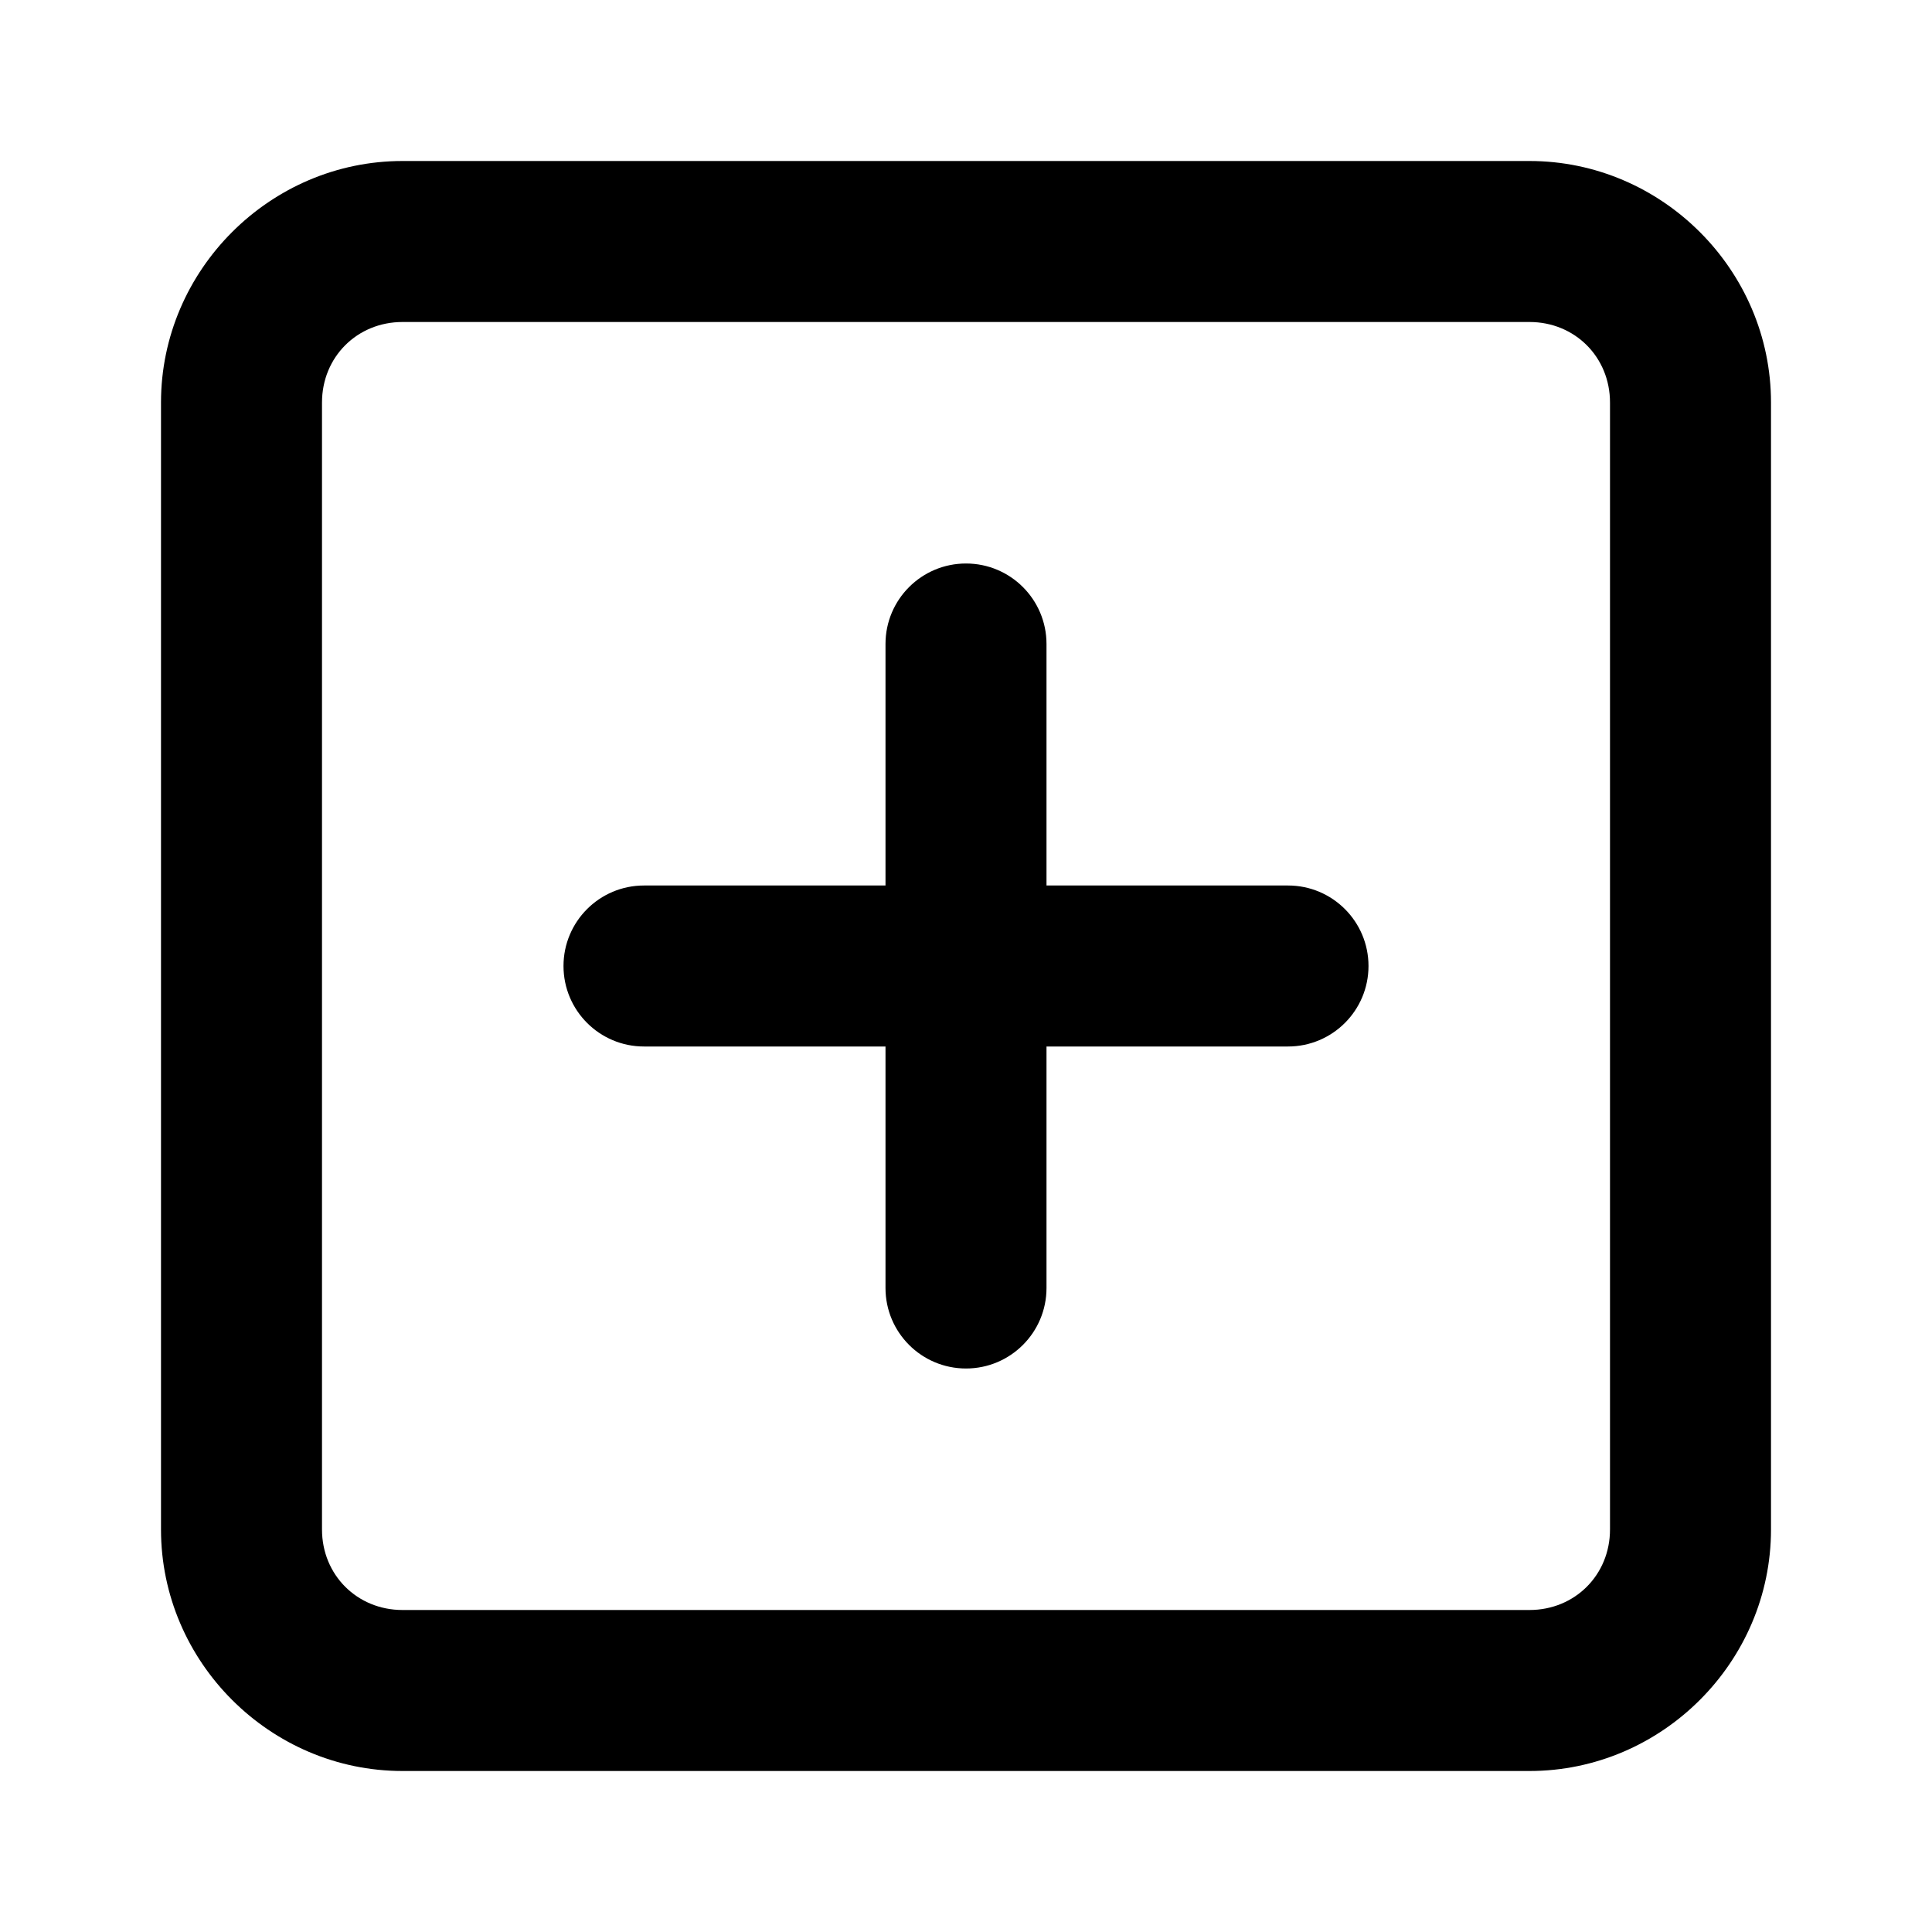
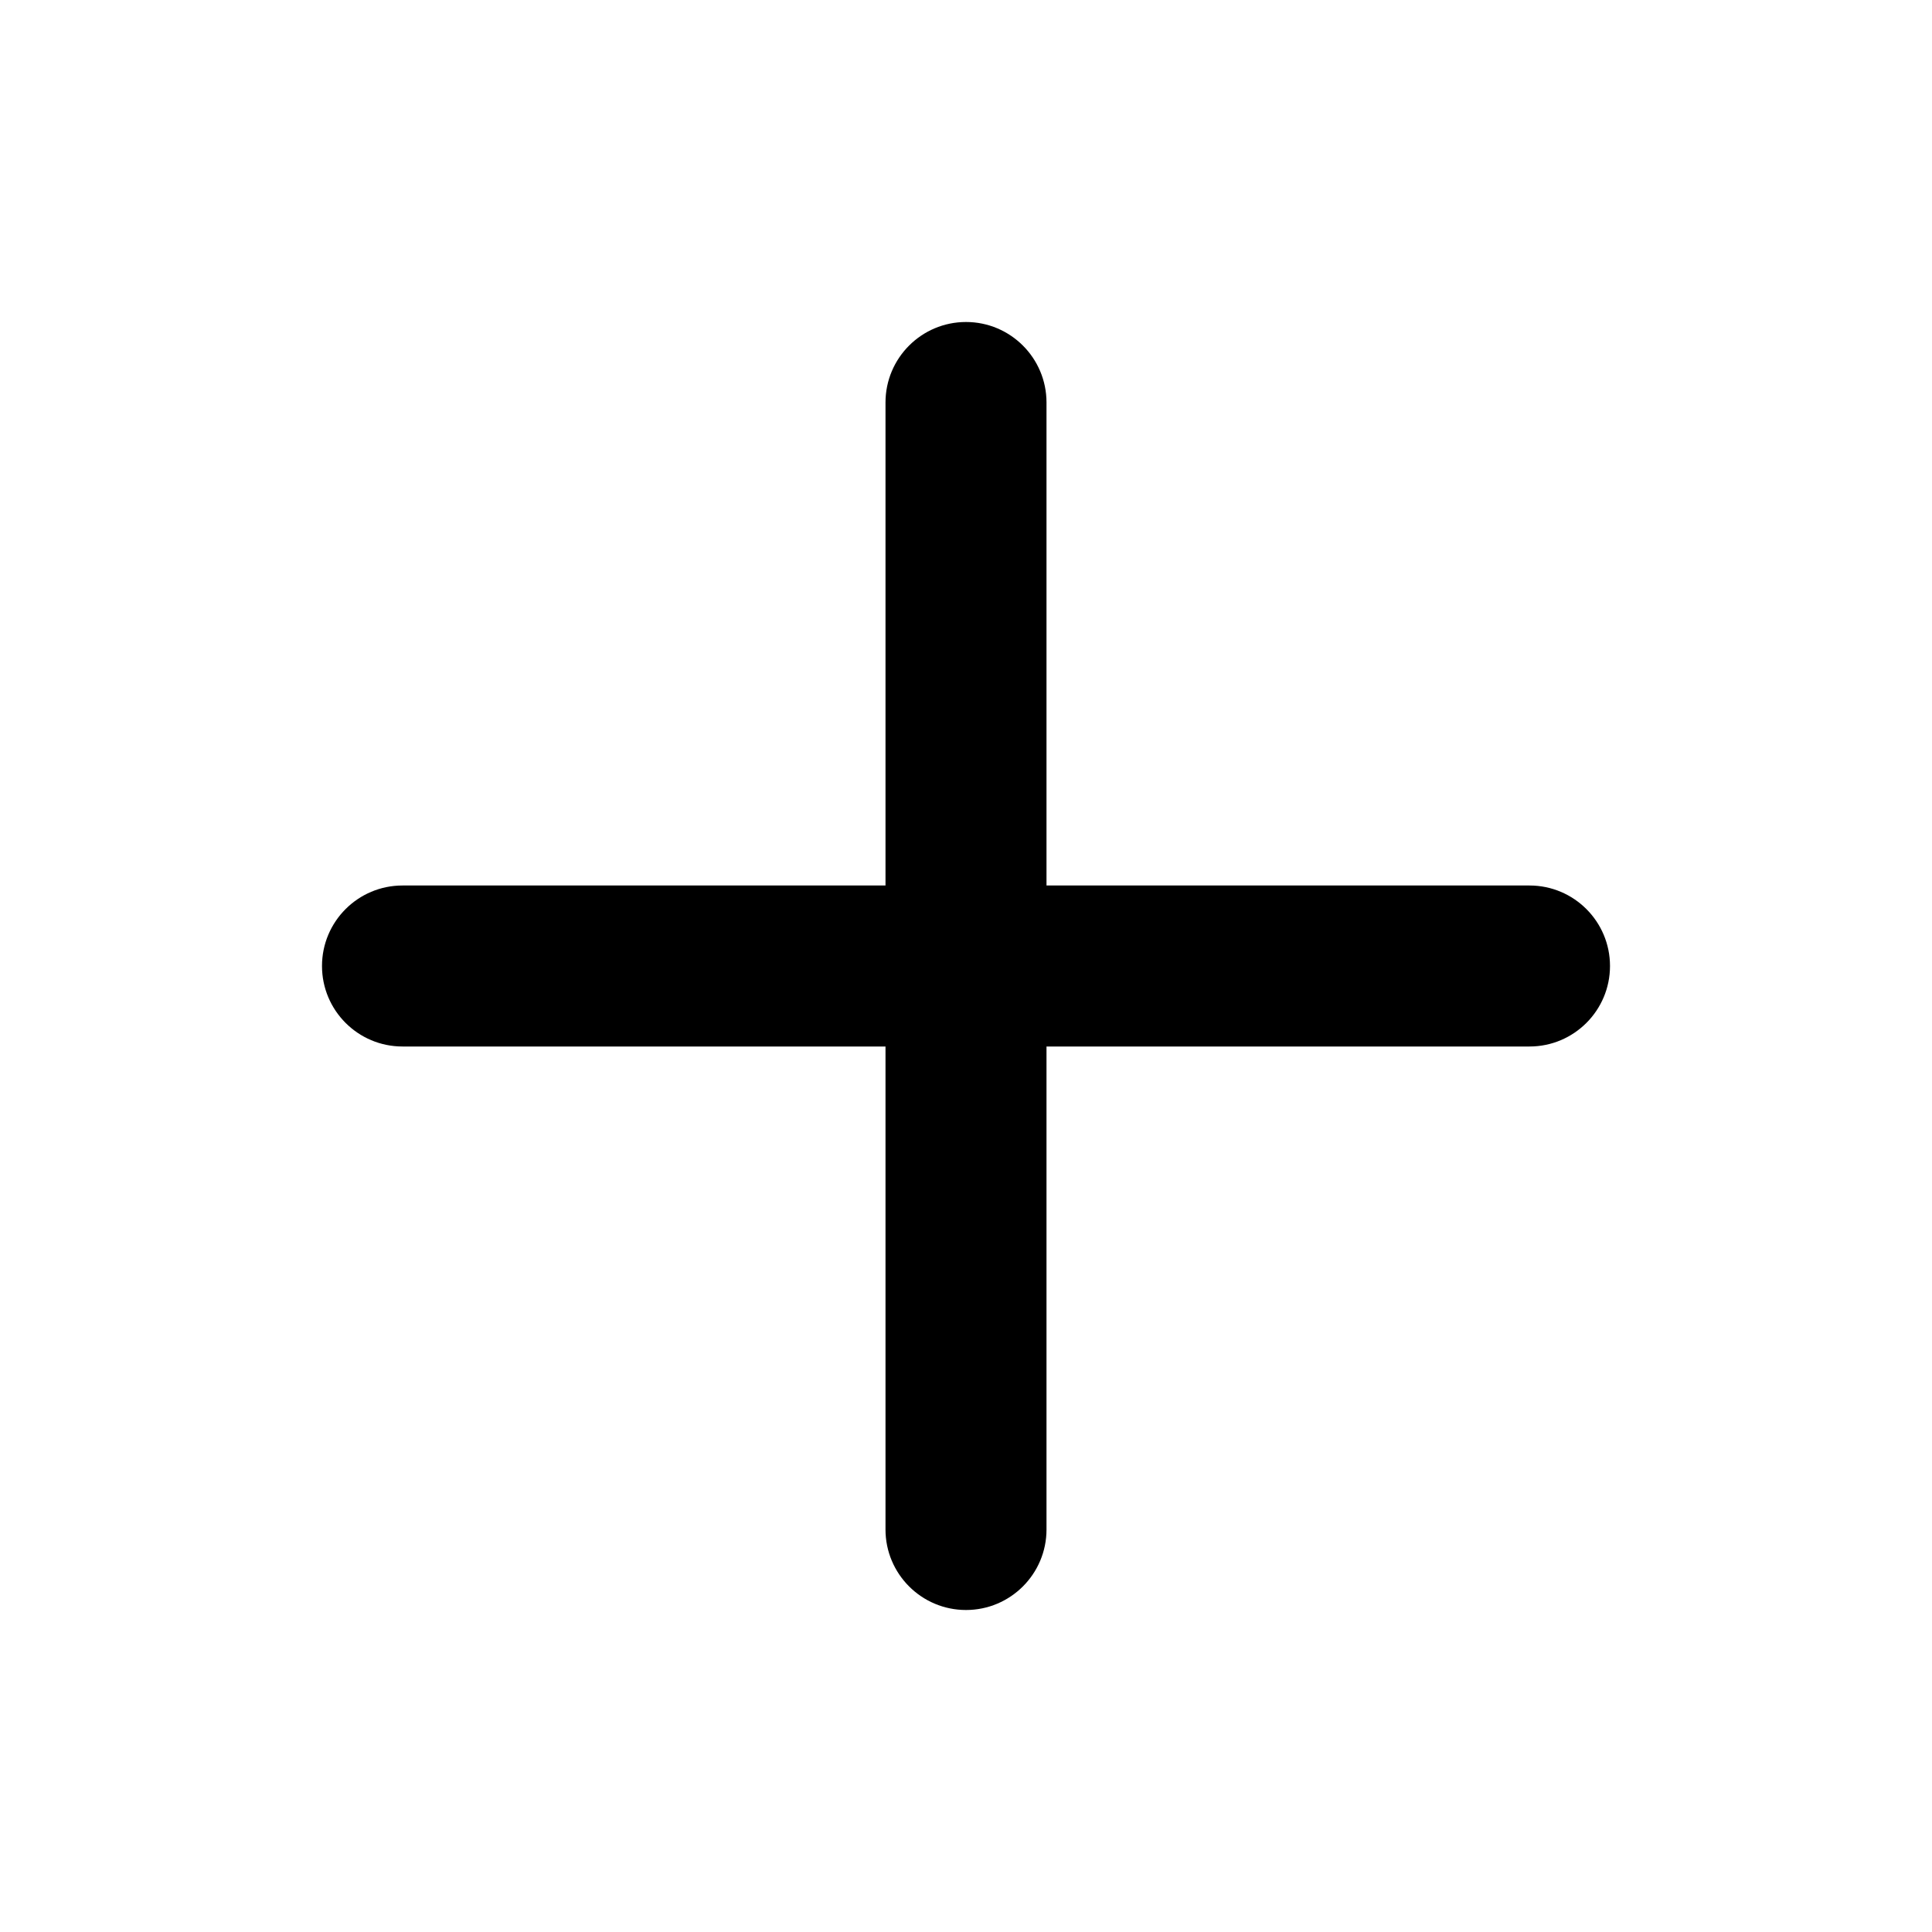
- <svg xmlns="http://www.w3.org/2000/svg" width="24" height="24" viewBox="0 0 24 24" fill="none" version="1.1" id="svg8">
-   <defs id="defs12" />
-   <path style="color:#000000;font-style:normal;font-variant:normal;font-weight:normal;font-stretch:normal;font-size:medium;line-height:normal;font-family:sans-serif;font-variant-ligatures:normal;font-variant-position:normal;font-variant-caps:normal;font-variant-numeric:normal;font-variant-alternates:normal;font-variant-east-asian:normal;font-feature-settings:normal;font-variation-settings:normal;text-indent:0;text-align:start;text-decoration:none;text-decoration-line:none;text-decoration-style:solid;text-decoration-color:#000000;letter-spacing:normal;word-spacing:normal;text-transform:none;writing-mode:lr-tb;direction:ltr;text-orientation:mixed;dominant-baseline:auto;baseline-shift:baseline;text-anchor:start;white-space:normal;shape-padding:0;shape-margin:0;inline-size:0;clip-rule:nonzero;display:inline;overflow:visible;visibility:visible;isolation:auto;mix-blend-mode:normal;color-interpolation:sRGB;color-interpolation-filters:linearRGB;solid-color:#000000;solid-opacity:1;vector-effect:none;fill:#000000;fill-opacity:1;fill-rule:nonzero;stroke:none;stroke-linecap:round;stroke-linejoin:round;stroke-miterlimit:4;stroke-dasharray:none;stroke-dashoffset:0;stroke-opacity:1;color-rendering:auto;image-rendering:auto;shape-rendering:auto;text-rendering:auto;enable-background:accumulate;stop-color:#000000;stop-opacity:1;opacity:1" d="M 5 2 C 3.355 2 2 3.355 2 5 L 2 19 C 2 20.645 3.355 22 5 22 L 19 22 C 20.645 22 22 20.645 22 19 L 22 5 C 22 3.355 20.645 2 19 2 L 5 2 z M 5 4 L 19 4 C 19.564 4 20 4.436 20 5 L 20 19 C 20 19.564 19.564 20 19 20 L 5 20 C 4.436 20 4 19.564 4 19 L 4 5 C 4 4.436 4.436 4 5 4 z " id="path2" />
-   <path style="color:#000000;font-style:normal;font-variant:normal;font-weight:normal;font-stretch:normal;font-size:medium;line-height:normal;font-family:sans-serif;font-variant-ligatures:normal;font-variant-position:normal;font-variant-caps:normal;font-variant-numeric:normal;font-variant-alternates:normal;font-variant-east-asian:normal;font-feature-settings:normal;font-variation-settings:normal;text-indent:0;text-align:start;text-decoration:none;text-decoration-line:none;text-decoration-style:solid;text-decoration-color:#000000;letter-spacing:normal;word-spacing:normal;text-transform:none;writing-mode:lr-tb;direction:ltr;text-orientation:mixed;dominant-baseline:auto;baseline-shift:baseline;text-anchor:start;white-space:normal;shape-padding:0;shape-margin:0;inline-size:0;clip-rule:nonzero;display:inline;overflow:visible;visibility:visible;isolation:auto;mix-blend-mode:normal;color-interpolation:sRGB;color-interpolation-filters:linearRGB;solid-color:#000000;solid-opacity:1;vector-effect:none;fill:#000000;fill-opacity:1;fill-rule:nonzero;stroke:none;stroke-linecap:round;stroke-linejoin:round;stroke-miterlimit:4;stroke-dasharray:none;stroke-dashoffset:0;stroke-opacity:1;color-rendering:auto;image-rendering:auto;shape-rendering:auto;text-rendering:auto;enable-background:accumulate;stop-color:#000000;stop-opacity:1;opacity:1" d="M 12 7 A 1 1 0 0 0 11 8 L 11 16 A 1 1 0 0 0 12 17 A 1 1 0 0 0 13 16 L 13 8 A 1 1 0 0 0 12 7 z " id="path4" />
-   <path style="color:#000000;font-style:normal;font-variant:normal;font-weight:normal;font-stretch:normal;font-size:medium;line-height:normal;font-family:sans-serif;font-variant-ligatures:normal;font-variant-position:normal;font-variant-caps:normal;font-variant-numeric:normal;font-variant-alternates:normal;font-variant-east-asian:normal;font-feature-settings:normal;font-variation-settings:normal;text-indent:0;text-align:start;text-decoration:none;text-decoration-line:none;text-decoration-style:solid;text-decoration-color:#000000;letter-spacing:normal;word-spacing:normal;text-transform:none;writing-mode:lr-tb;direction:ltr;text-orientation:mixed;dominant-baseline:auto;baseline-shift:baseline;text-anchor:start;white-space:normal;shape-padding:0;shape-margin:0;inline-size:0;clip-rule:nonzero;display:inline;overflow:visible;visibility:visible;isolation:auto;mix-blend-mode:normal;color-interpolation:sRGB;color-interpolation-filters:linearRGB;solid-color:#000000;solid-opacity:1;vector-effect:none;fill:#000000;fill-opacity:1;fill-rule:nonzero;stroke:none;stroke-linecap:round;stroke-linejoin:round;stroke-miterlimit:4;stroke-dasharray:none;stroke-dashoffset:0;stroke-opacity:1;color-rendering:auto;image-rendering:auto;shape-rendering:auto;text-rendering:auto;enable-background:accumulate;stop-color:#000000;stop-opacity:1;opacity:1" d="M 8 11 A 1 1 0 0 0 7 12 A 1 1 0 0 0 8 13 L 16 13 A 1 1 0 0 0 17 12 A 1 1 0 0 0 16 11 L 8 11 z " id="path6" />
+ <svg xmlns="http://www.w3.org/2000/svg" width="24" height="24" viewBox="0 0 24 24" fill="none">
+   <path fill-rule="evenodd" clip-rule="evenodd" d="M12 4C12.552 4 13 4.448 13 5V19C13 19.552 12.552 20 12 20C11.448 20 11 19.552 11 19V5C11 4.448 11.448 4 12 4Z" fill="black" />
+   <path fill-rule="evenodd" clip-rule="evenodd" d="M4 12C4 11.448 4.448 11 5 11H19C19.552 11 20 11.448 20 12C20 12.552 19.552 13 19 13H5C4.448 13 4 12.552 4 12Z" fill="black" />
</svg>
